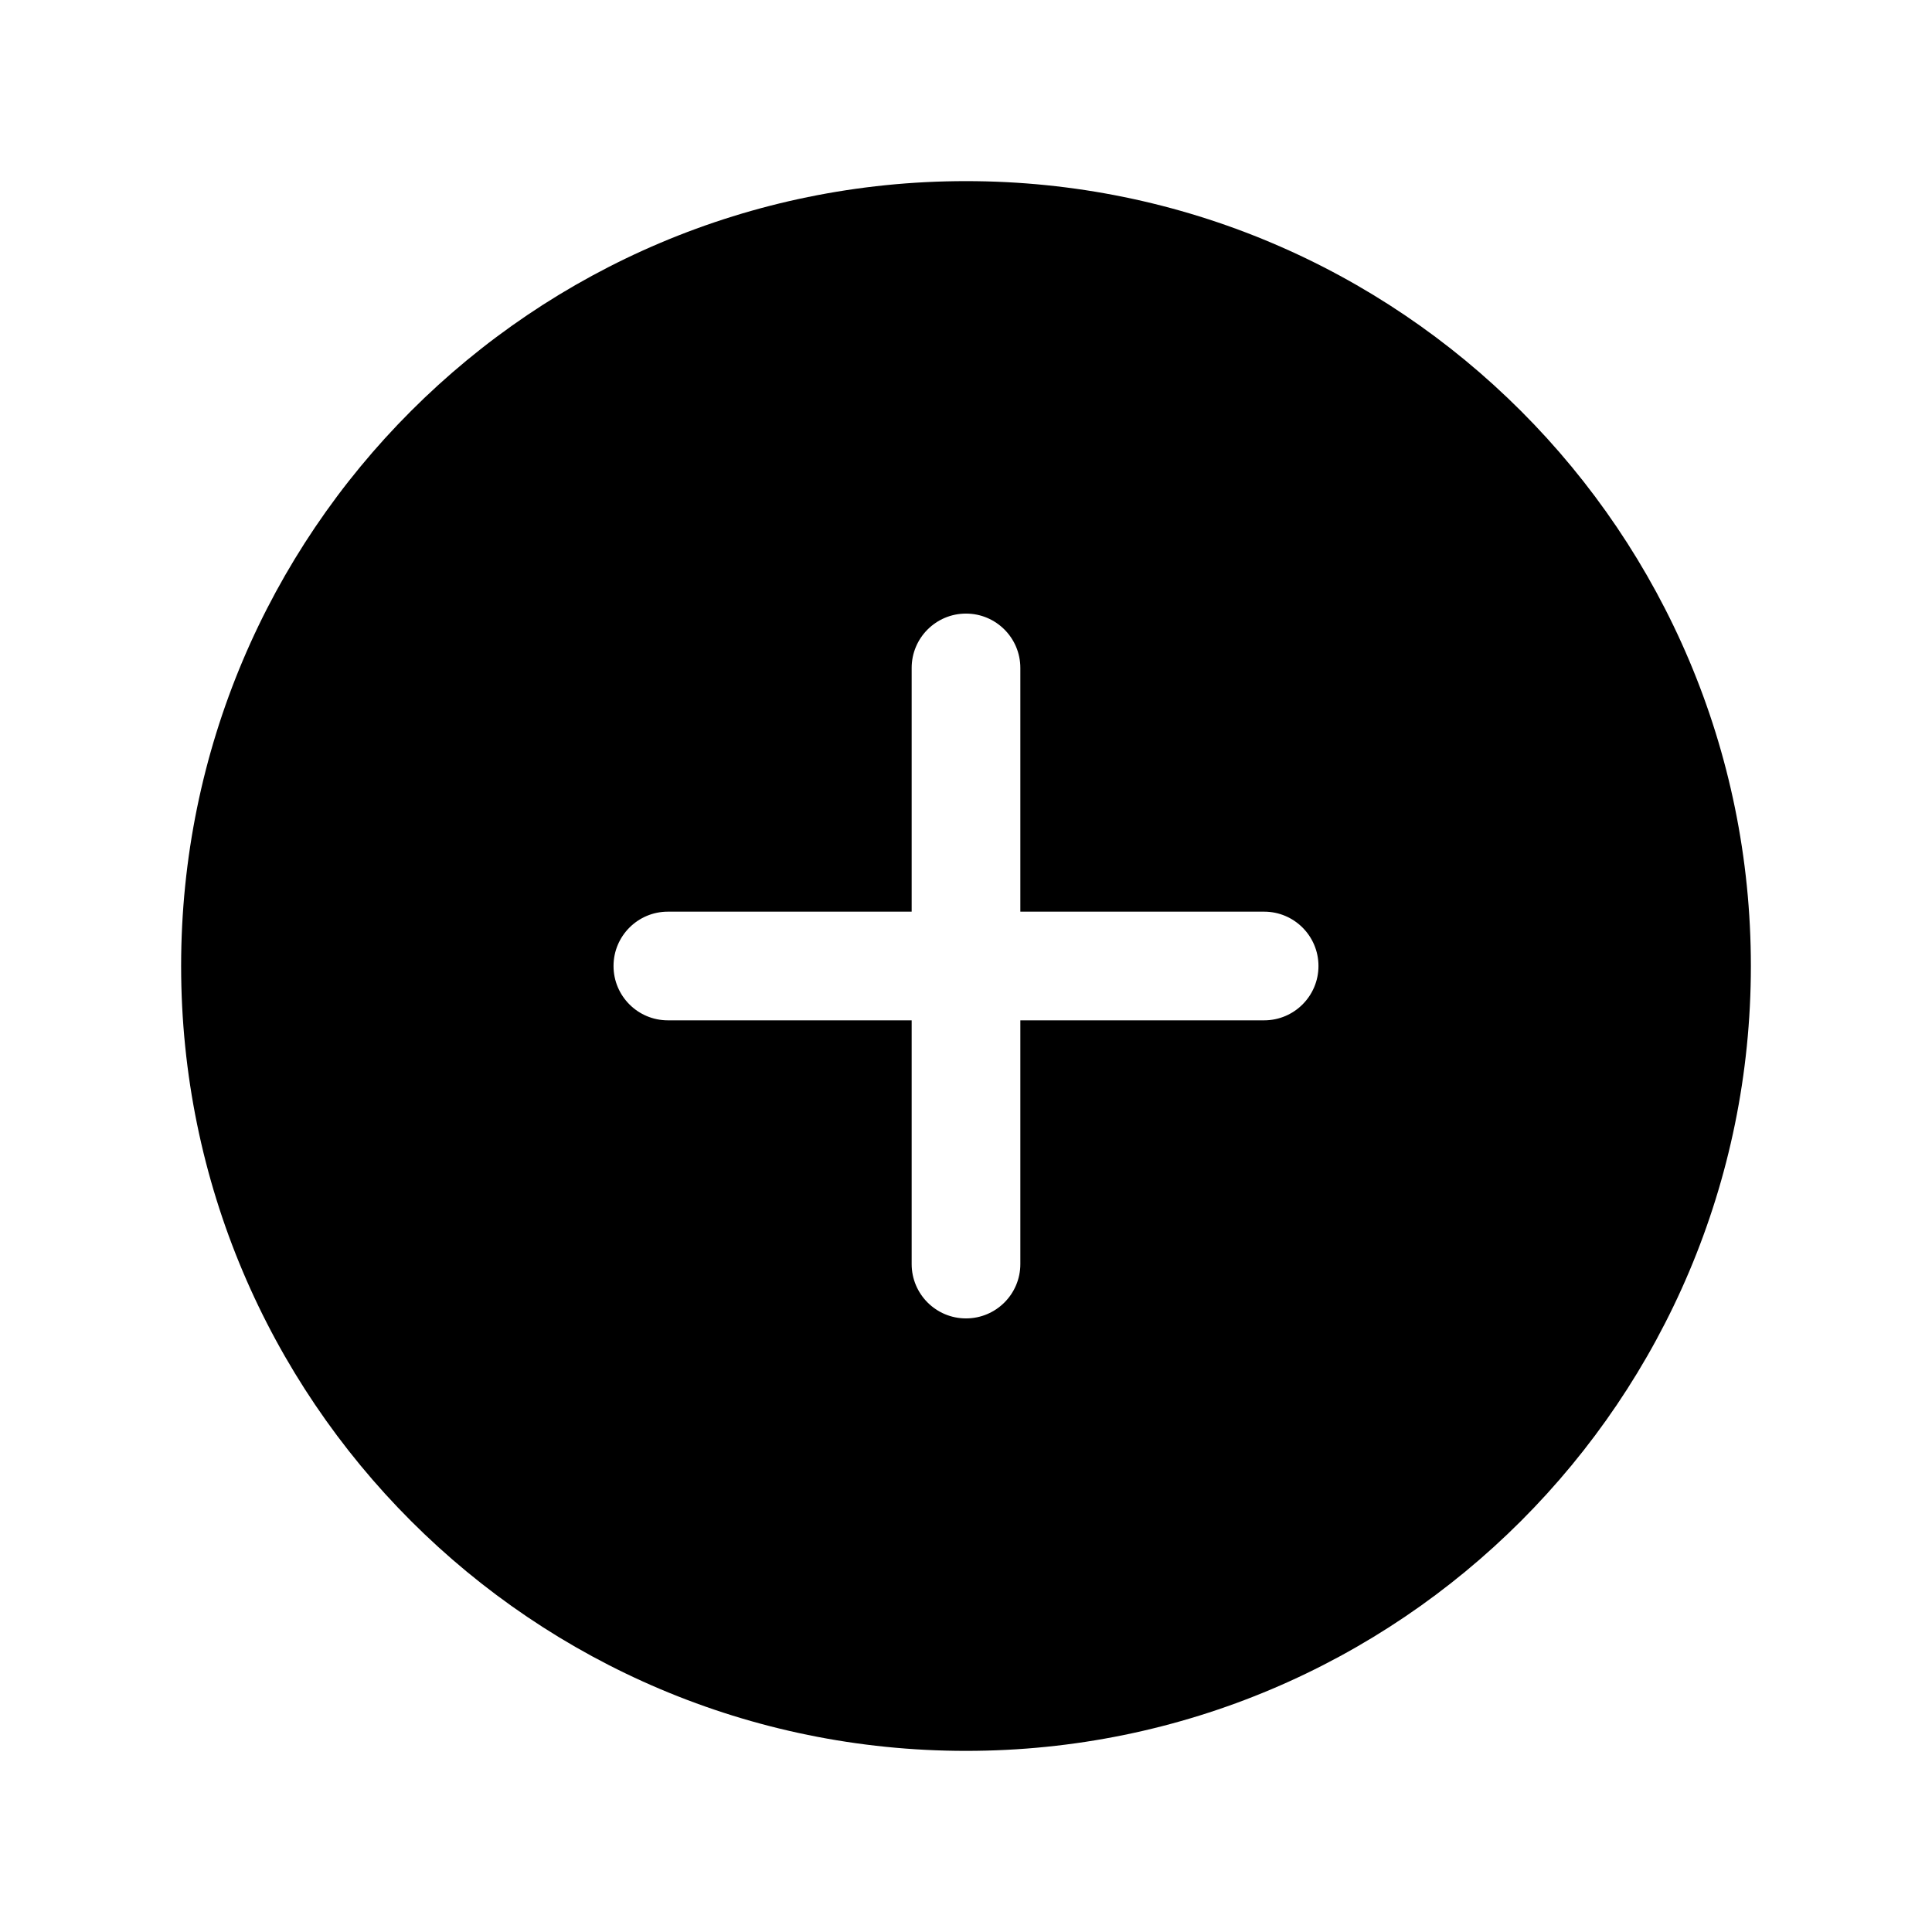
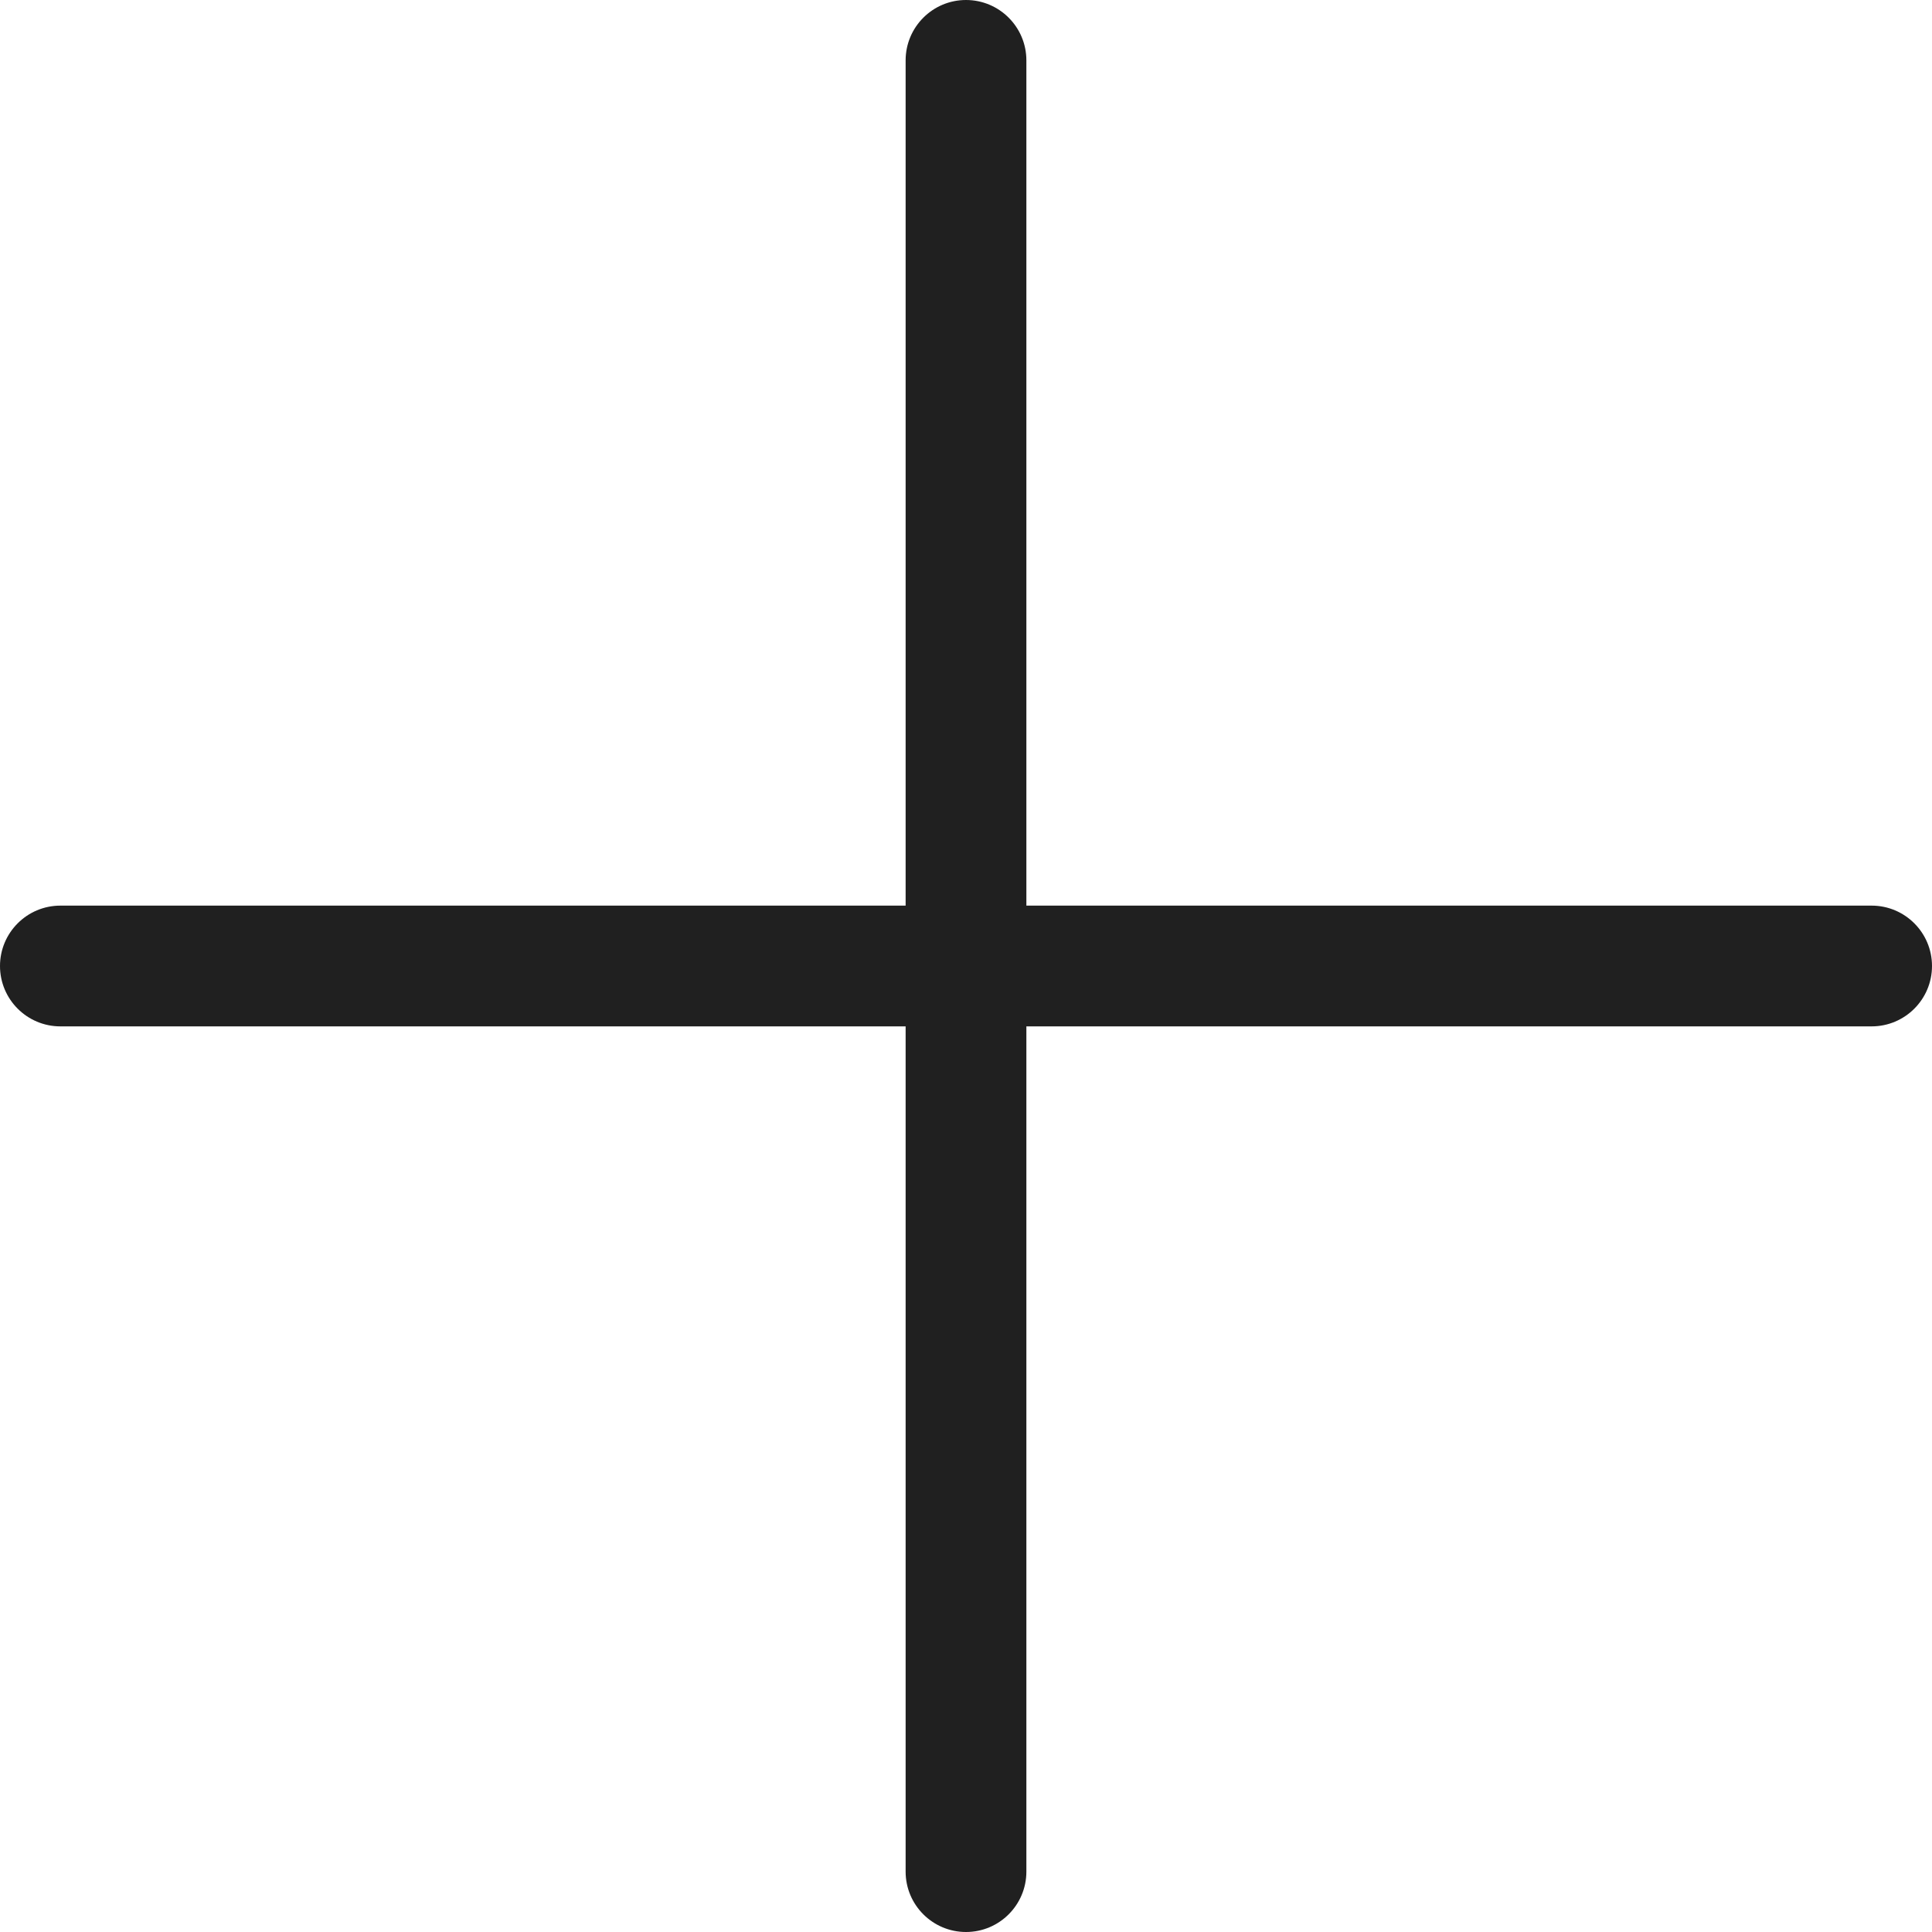
<svg xmlns="http://www.w3.org/2000/svg" width="32" height="32" viewBox="0 0 32 32" fill="none">
-   <path d="M16 3C8.82 3 3 8.82 3 16C3 23.18 8.82 29 16 29C23.18 29 29 23.18 29 16C29 8.82 23.18 3 16 3ZM20.938 16.9H16.9V20.937C16.9 21.434 16.497 21.837 16 21.837C15.503 21.837 15.1 21.434 15.1 20.937V16.9H11.062C10.565 16.9 10.162 16.497 10.162 16C10.162 15.503 10.565 15.1 11.062 15.1H15.1V11.063C15.1 10.566 15.503 10.163 16 10.163C16.497 10.163 16.9 10.566 16.9 11.063V15.1H20.938C21.435 15.1 21.838 15.503 21.838 16C21.838 16.497 21.435 16.9 20.938 16.9Z" fill="black" />
+   <path d="M16 0C16.552 0 17 0.448 17 1V15H31C31.552 15 32 15.448 32 16C32 16.552 31.552 17 31 17H17V31C17 31.552 16.552 32 16 32C15.448 32 15 31.552 15 31V17H1C0.448 17 3.45257e-07 16.552 0 16C2.41411e-08 15.448 0.448 15 1 15H15V1C15 0.448 15.448 0 16 0Z" fill="#202020" />
</svg>
